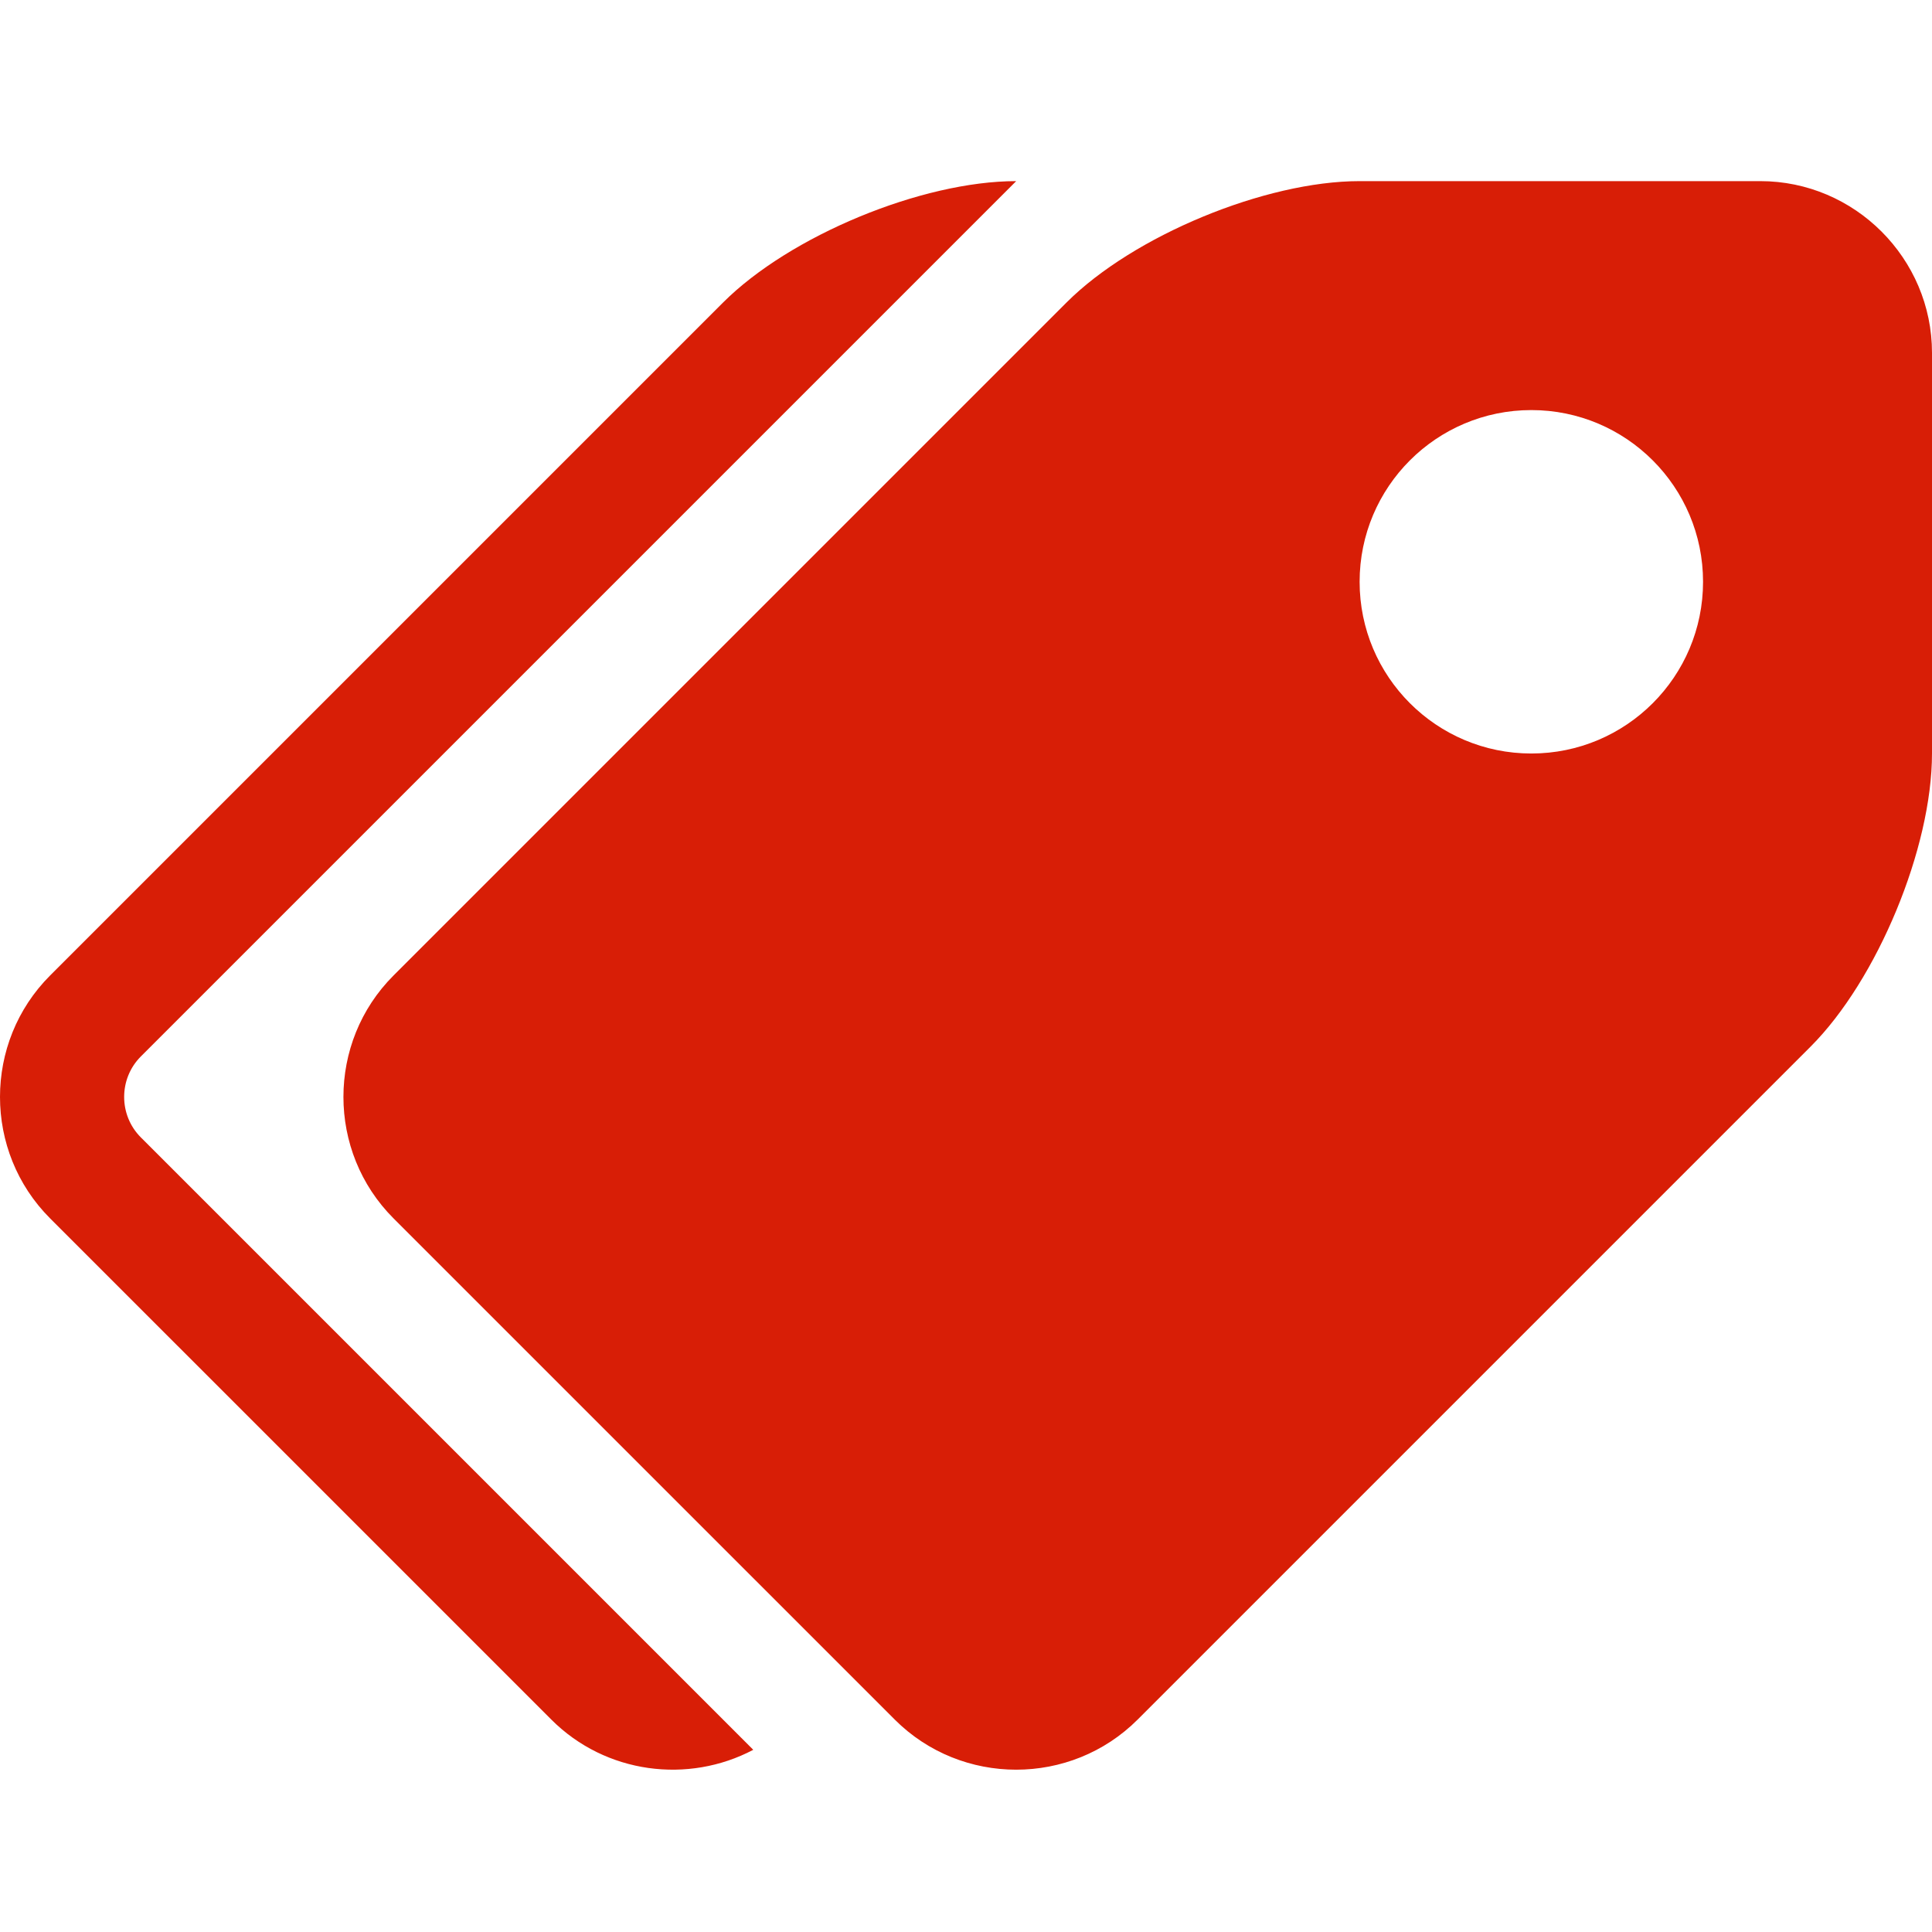
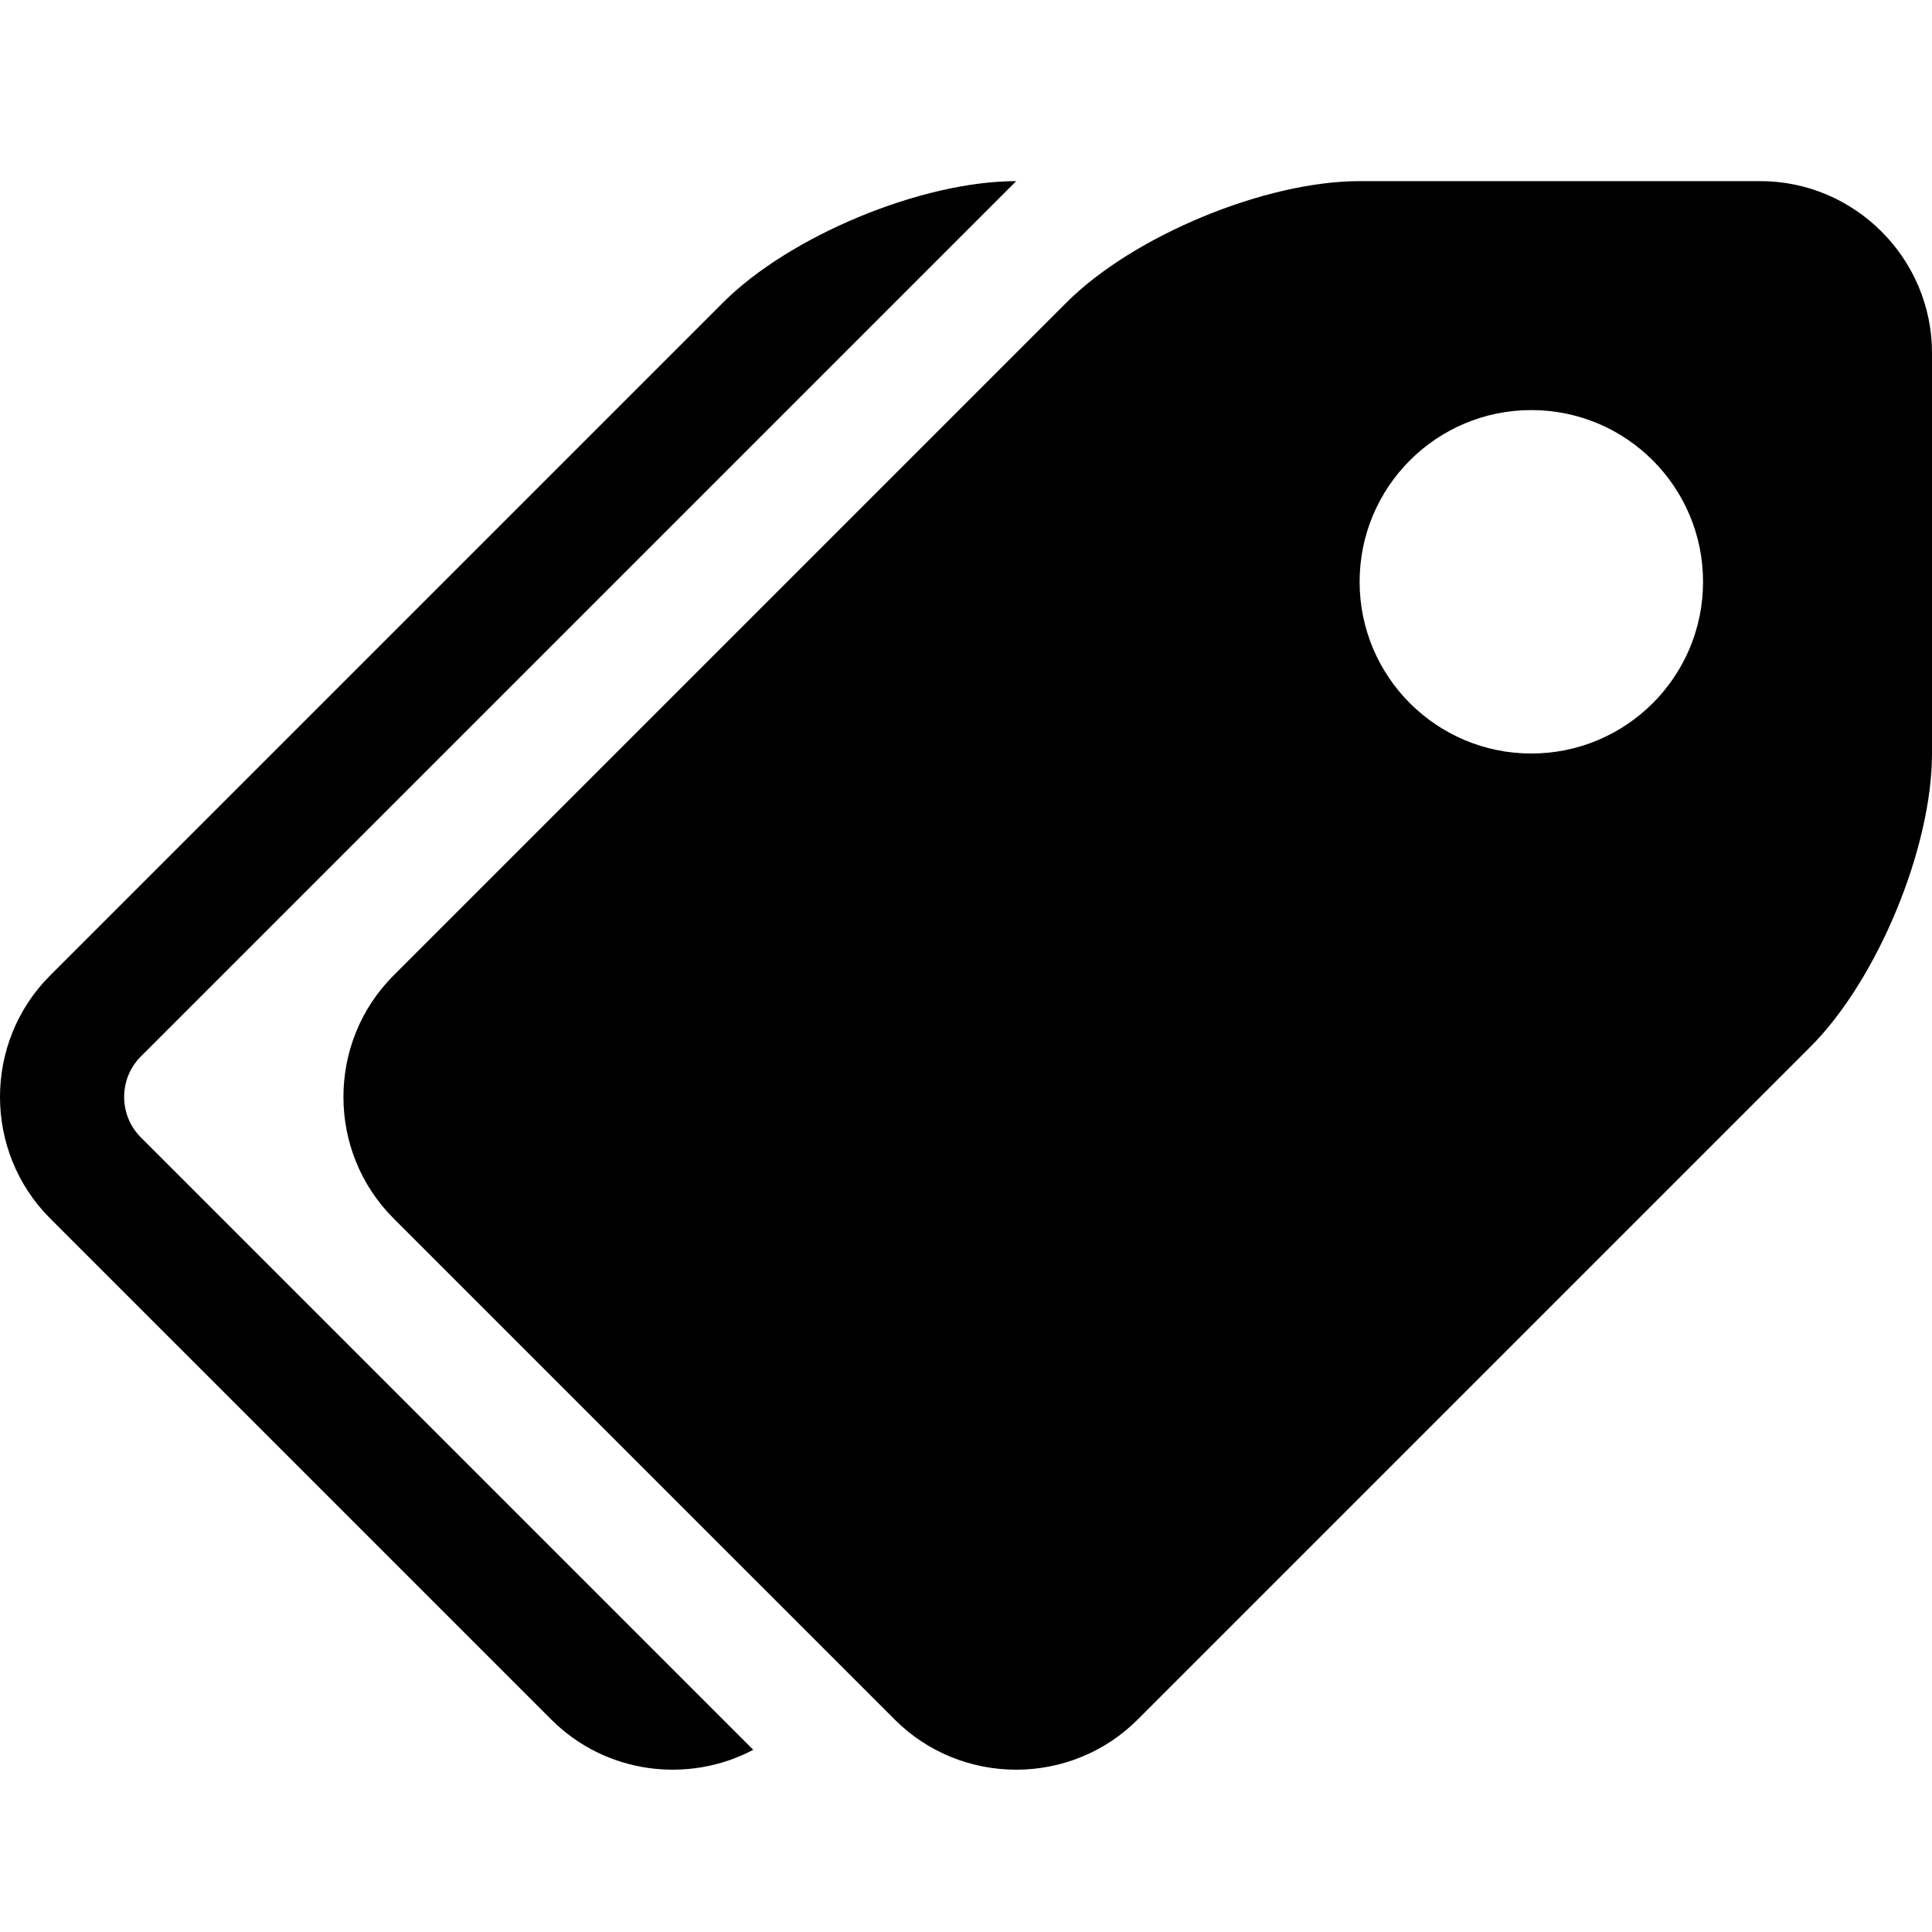
<svg xmlns="http://www.w3.org/2000/svg" t="1640270267409" class="icon" viewBox="0 0 1024 1024" version="1.1" p-id="1377" width="200" height="200">
  <defs>
    <style type="text/css" />
  </defs>
-   <path d="M932.988 96 720.626 96C670.569 96 600.655 124.959 565.259 160.355L208.57 517.043C173.176 552.438 173.176 610.358 208.57 645.754L474.246 911.426C509.641 946.822 567.56 946.822 602.957 911.426L959.641 554.741C995.041 519.345 1024 449.431 1024 399.374L1024 187.012C1024 136.956 983.044 96 932.988 96L932.988 96ZM811.638 399.374C761.373 399.374 720.626 358.627 720.626 308.362 720.626 258.097 761.373 217.35 811.638 217.35 861.903 217.35 902.65 258.097 902.65 308.362 902.65 358.627 861.903 399.374 811.638 399.374L811.638 399.374ZM74.653 602.847 399.243 927.437C364.863 945.601 321.065 940.273 292.222 911.426L26.546 645.754C-8.849 610.358-8.849 552.438 26.546 517.043L383.234 160.355C418.63 124.959 488.545 96 538.601 96L74.653 559.946C62.856 571.746 62.856 591.05 74.653 602.847L74.653 602.847Z" p-id="1378" fill="#d81e06" />
+   <path d="M932.988 96 720.626 96C670.569 96 600.655 124.959 565.259 160.355L208.57 517.043C173.176 552.438 173.176 610.358 208.57 645.754L474.246 911.426C509.641 946.822 567.56 946.822 602.957 911.426L959.641 554.741C995.041 519.345 1024 449.431 1024 399.374L1024 187.012C1024 136.956 983.044 96 932.988 96L932.988 96ZM811.638 399.374C761.373 399.374 720.626 358.627 720.626 308.362 720.626 258.097 761.373 217.35 811.638 217.35 861.903 217.35 902.65 258.097 902.65 308.362 902.65 358.627 861.903 399.374 811.638 399.374L811.638 399.374ZM74.653 602.847 399.243 927.437C364.863 945.601 321.065 940.273 292.222 911.426L26.546 645.754C-8.849 610.358-8.849 552.438 26.546 517.043L383.234 160.355C418.63 124.959 488.545 96 538.601 96L74.653 559.946C62.856 571.746 62.856 591.05 74.653 602.847L74.653 602.847Z" p-id="1378" />
</svg>
